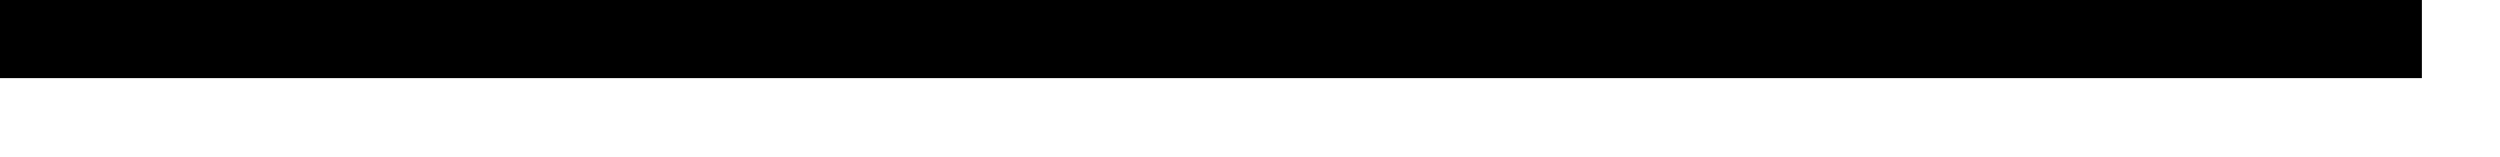
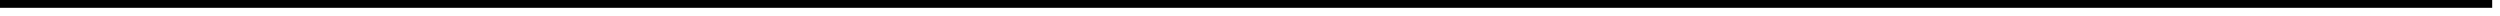
- <svg xmlns="http://www.w3.org/2000/svg" version="1.1" width="32px" height="2px">
-   <g transform="matrix(1 0 0 1 -1512 -896 )">
-     <path d="M 1512 896.5  L 1543 896.5  " stroke-width="1" stroke="#000000" fill="none" />
+ <svg xmlns="http://www.w3.org/2000/svg" version="1.1" width="320px" height="2px">
+   <g transform="matrix(1 0 0 1 -110 -1131 )">
+     <path d="M 110 1131.5  L 429 1131.5  " stroke-width="1" stroke="#000000" fill="none" />
  </g>
</svg>
